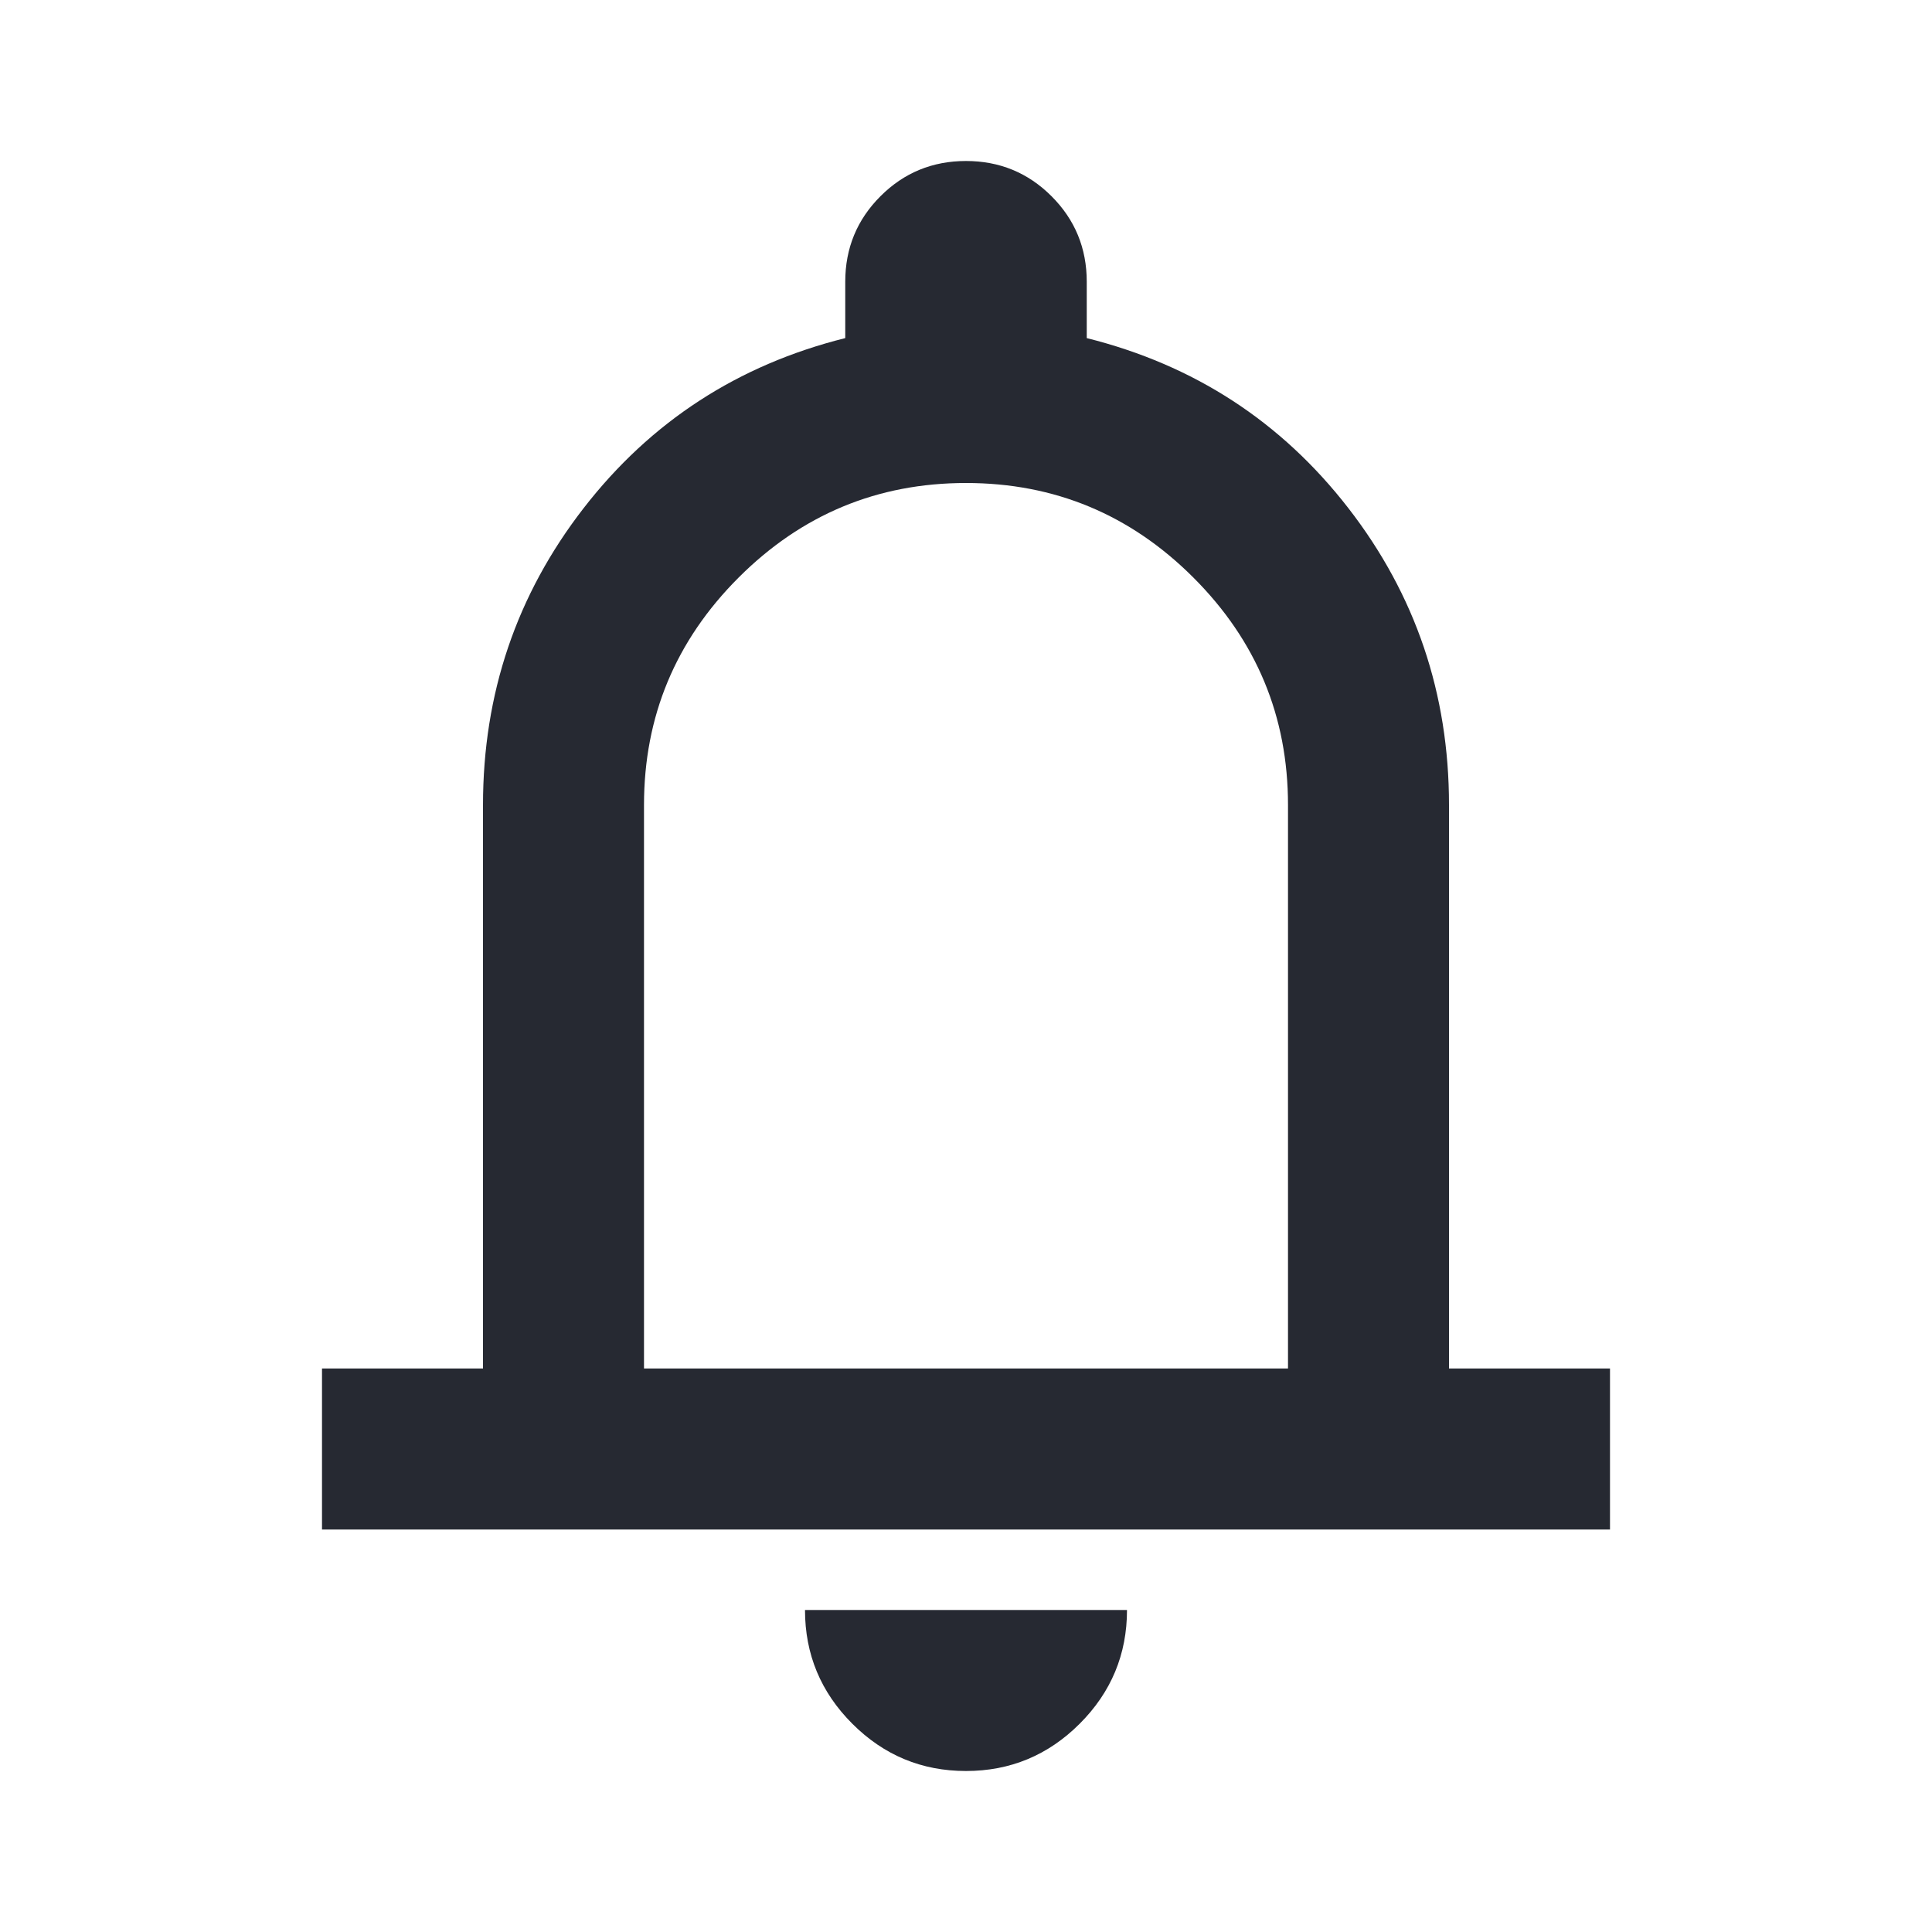
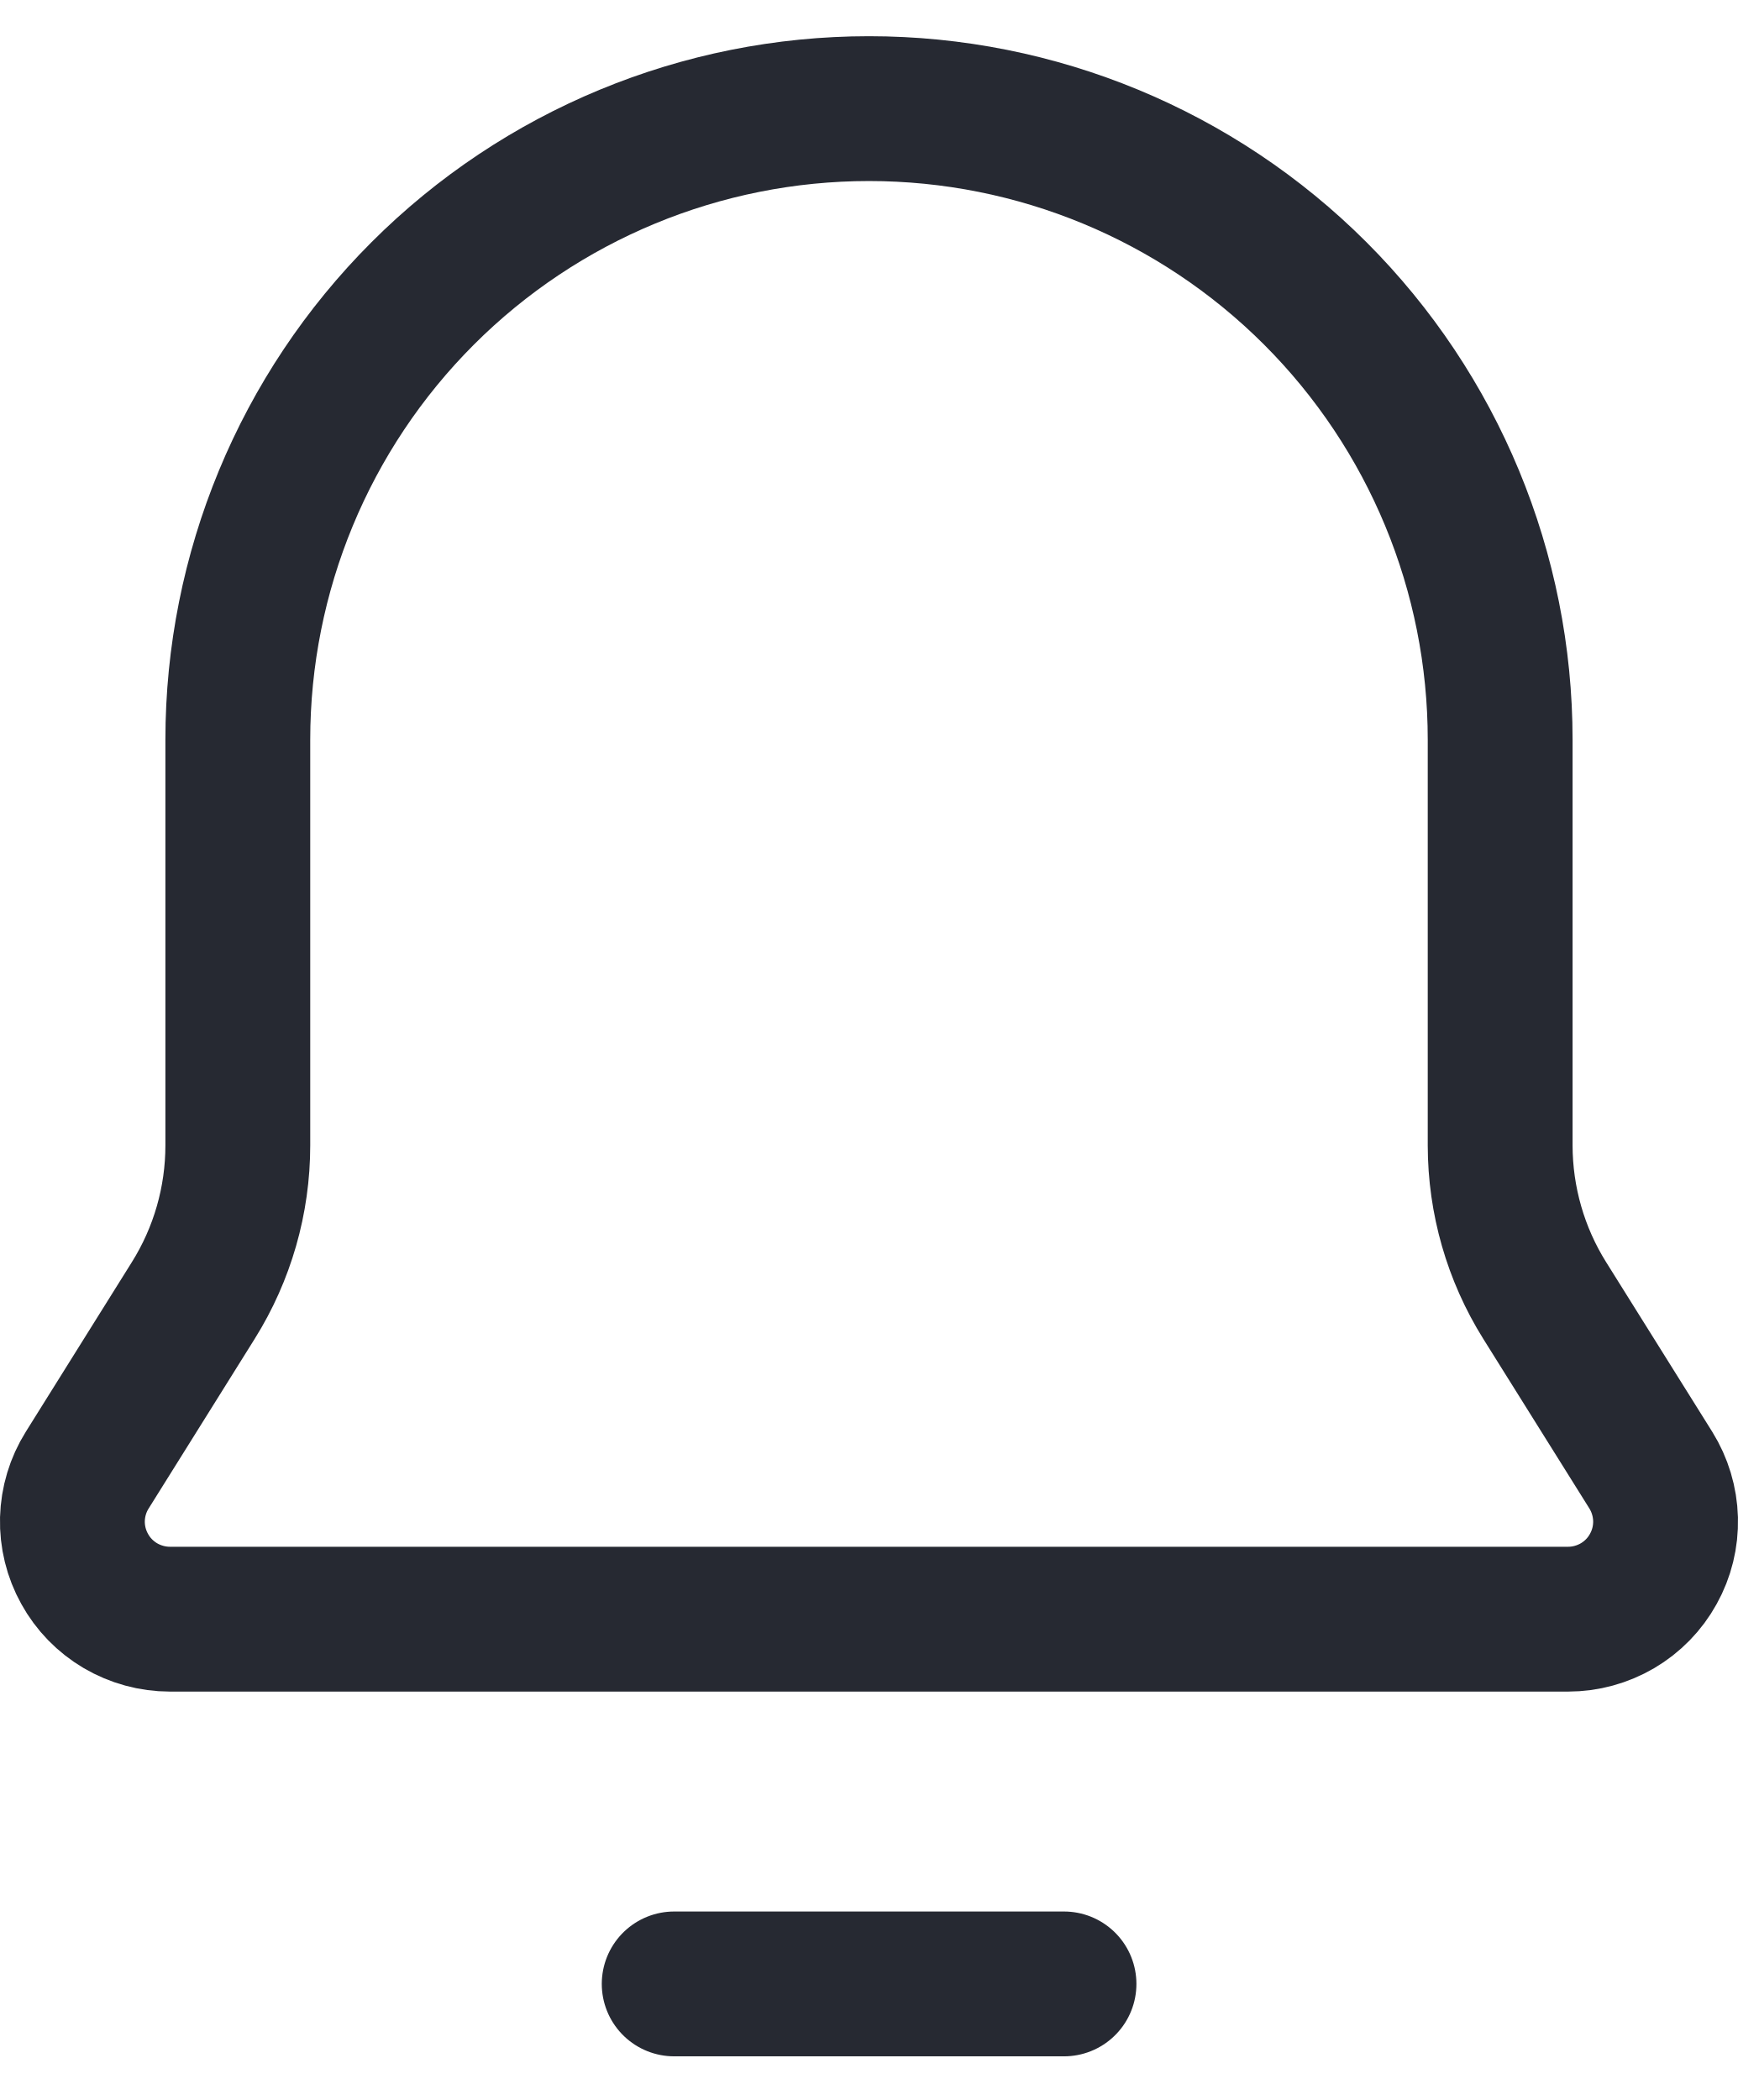
- <svg xmlns="http://www.w3.org/2000/svg" height="24px" viewBox="0 -960 960 960" width="24px" fill="#262932">
-   <path d="M160-200v-80h80v-280q0-83 50-147.5T420-792v-28q0-25 17.5-42.5T480-880q25 0 42.5 17.5T540-820v28q80 20 130 84.5T720-560v280h80v80H160Zm320-300Zm0 420q-33 0-56.5-23.5T400-160h160q0 33-23.5 56.5T480-80ZM320-280h320v-280q0-66-47-113t-113-47q-66 0-113 47t-47 113v280Z" />
+ <svg xmlns="http://www.w3.org/2000/svg" width="24" height="29" viewBox="0 0 24 29" fill="none">
+   <path d="M21.331 17.959C20.93 17.318 20.717 16.576 20.716 15.819V10.216C20.716 7.904 19.798 5.687 18.163 4.052C16.529 2.418 14.312 1.5 12 1.5C9.688 1.5 7.471 2.418 5.837 4.052C4.202 5.687 3.284 7.904 3.284 10.216V15.817C3.284 16.575 3.071 17.317 2.669 17.959L1.205 20.301C1.077 20.505 1.007 20.738 1 20.979C0.994 21.219 1.052 21.456 1.169 21.666C1.285 21.877 1.456 22.052 1.663 22.174C1.87 22.295 2.106 22.36 2.346 22.36H21.654C21.895 22.36 22.13 22.295 22.337 22.174C22.544 22.052 22.715 21.877 22.831 21.666C22.948 21.456 23.006 21.219 23 20.979C22.993 20.738 22.923 20.505 22.796 20.301L21.331 17.959Z" stroke="#262932" stroke-width="2" stroke-linecap="round" stroke-linejoin="round" />
+   <path d="M9.31 27.397H14.693" stroke="#262932" stroke-width="2" stroke-linecap="round" />
</svg>
